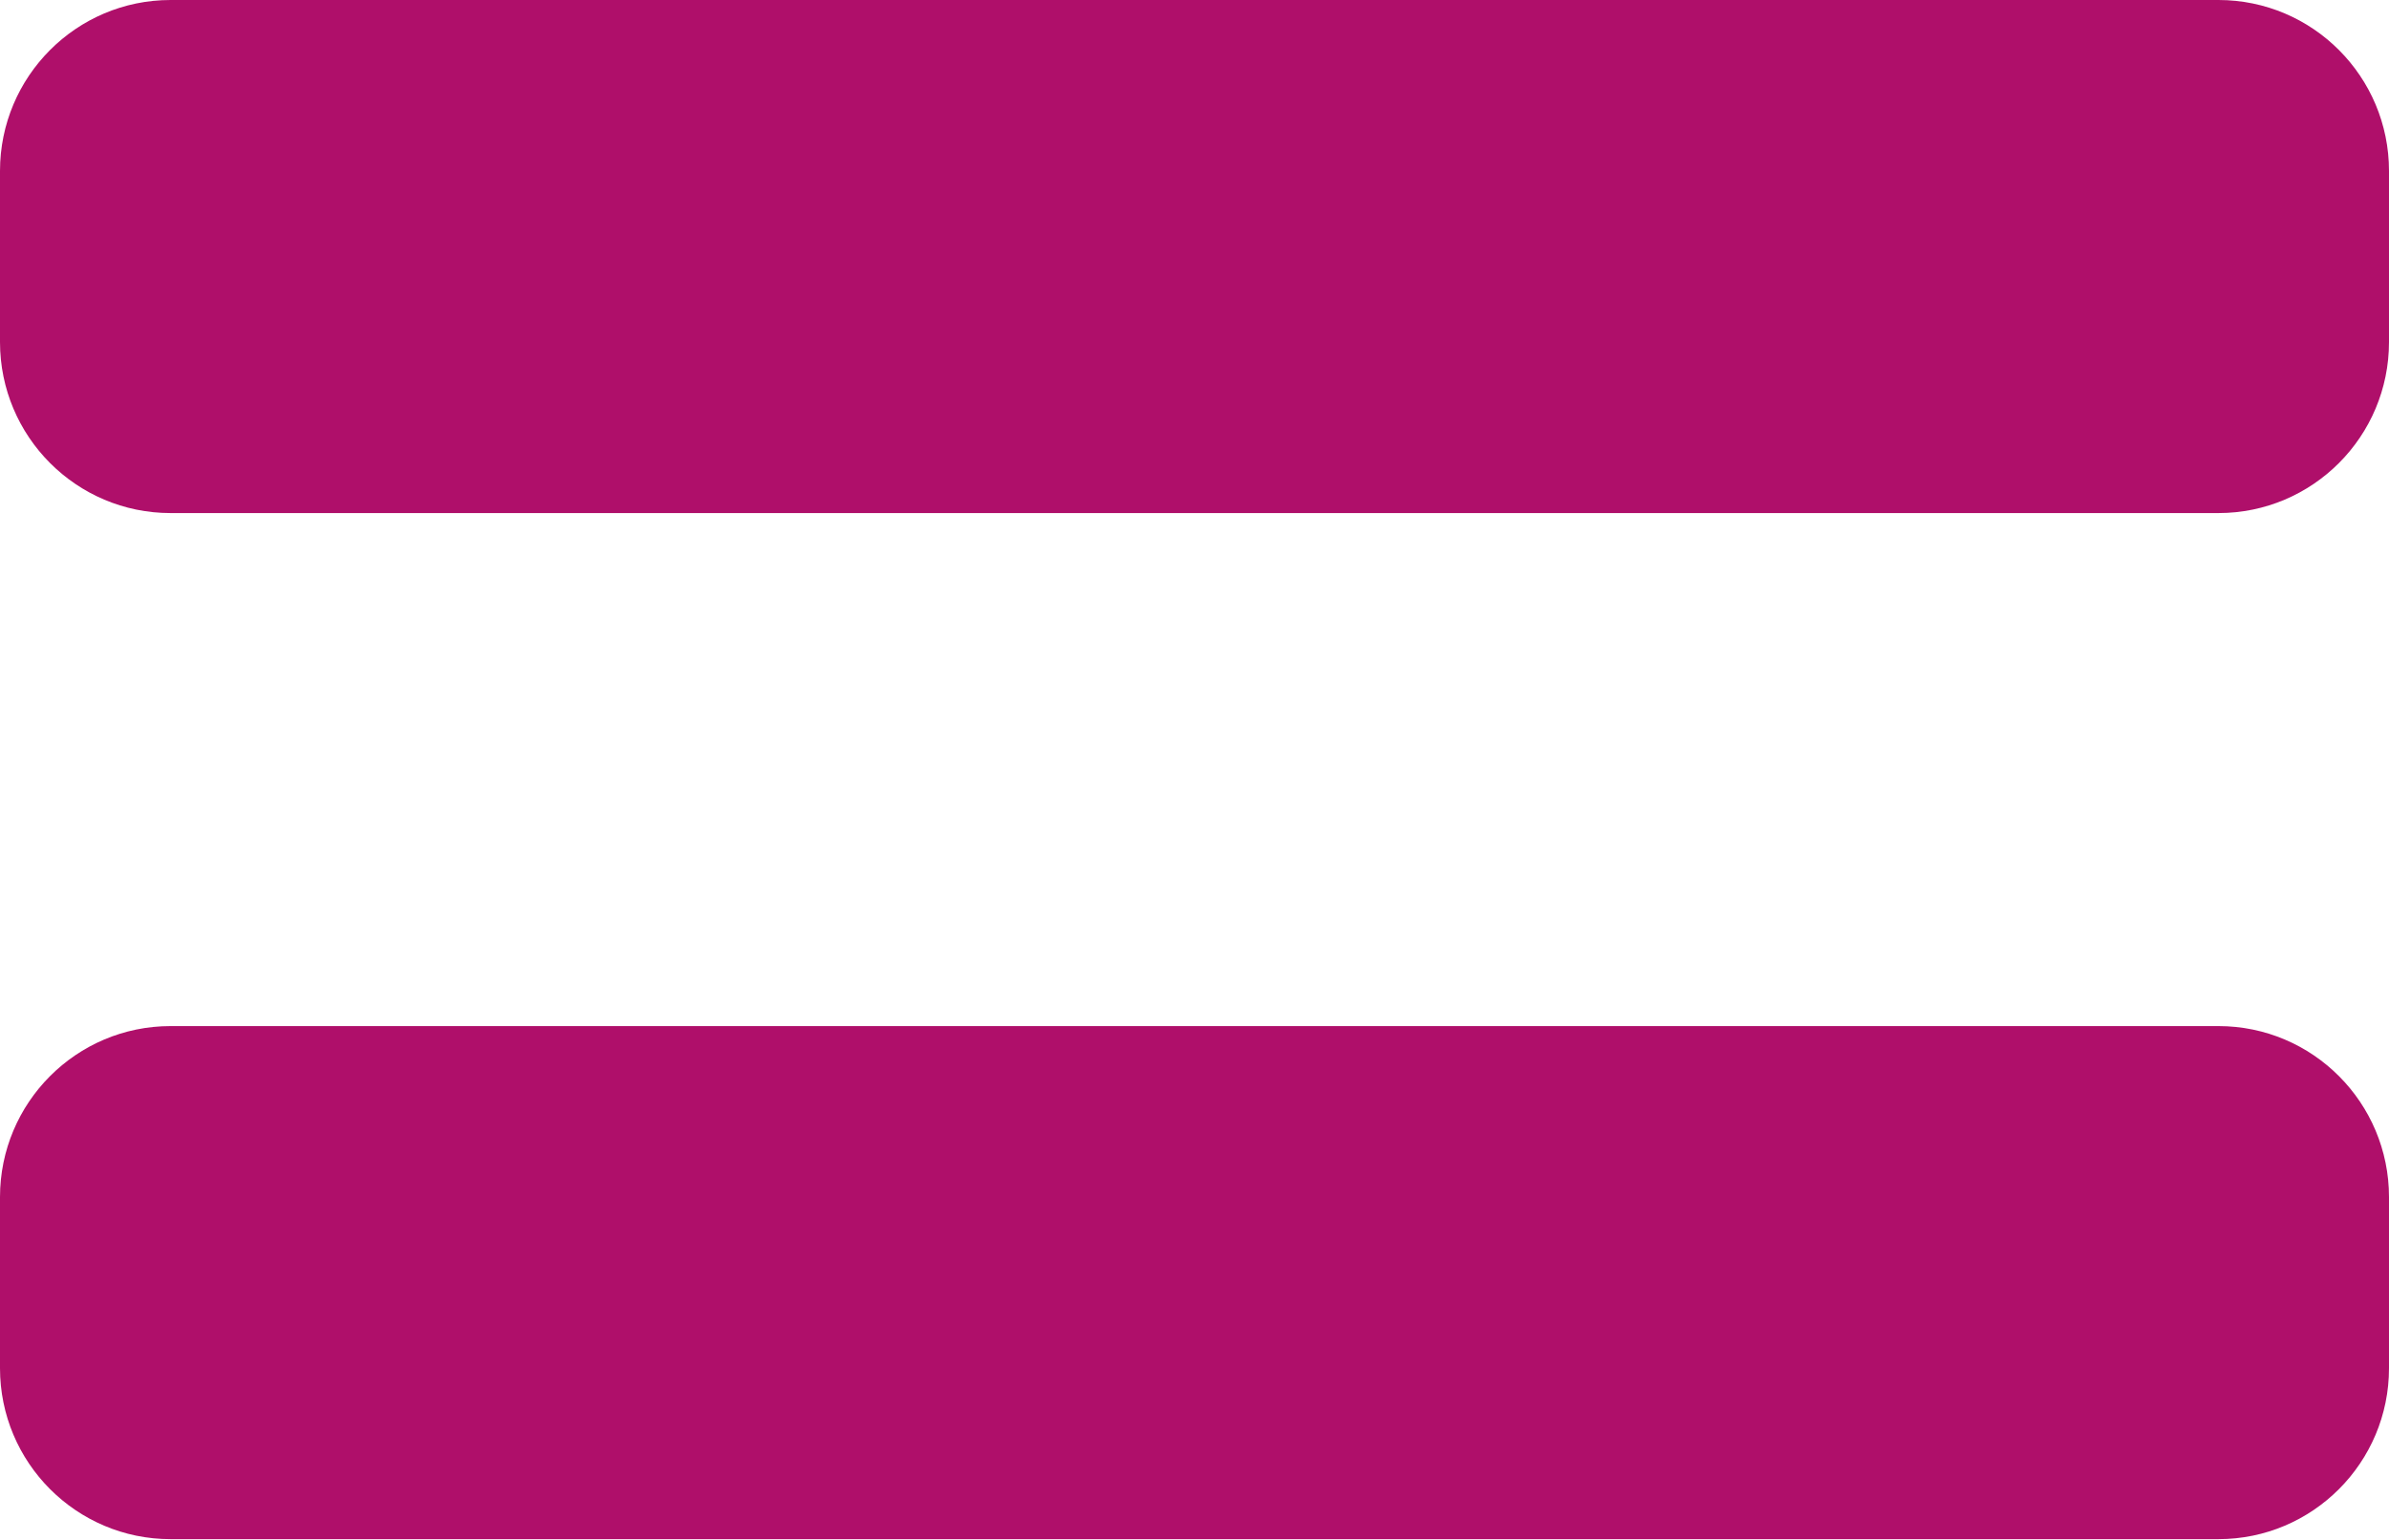
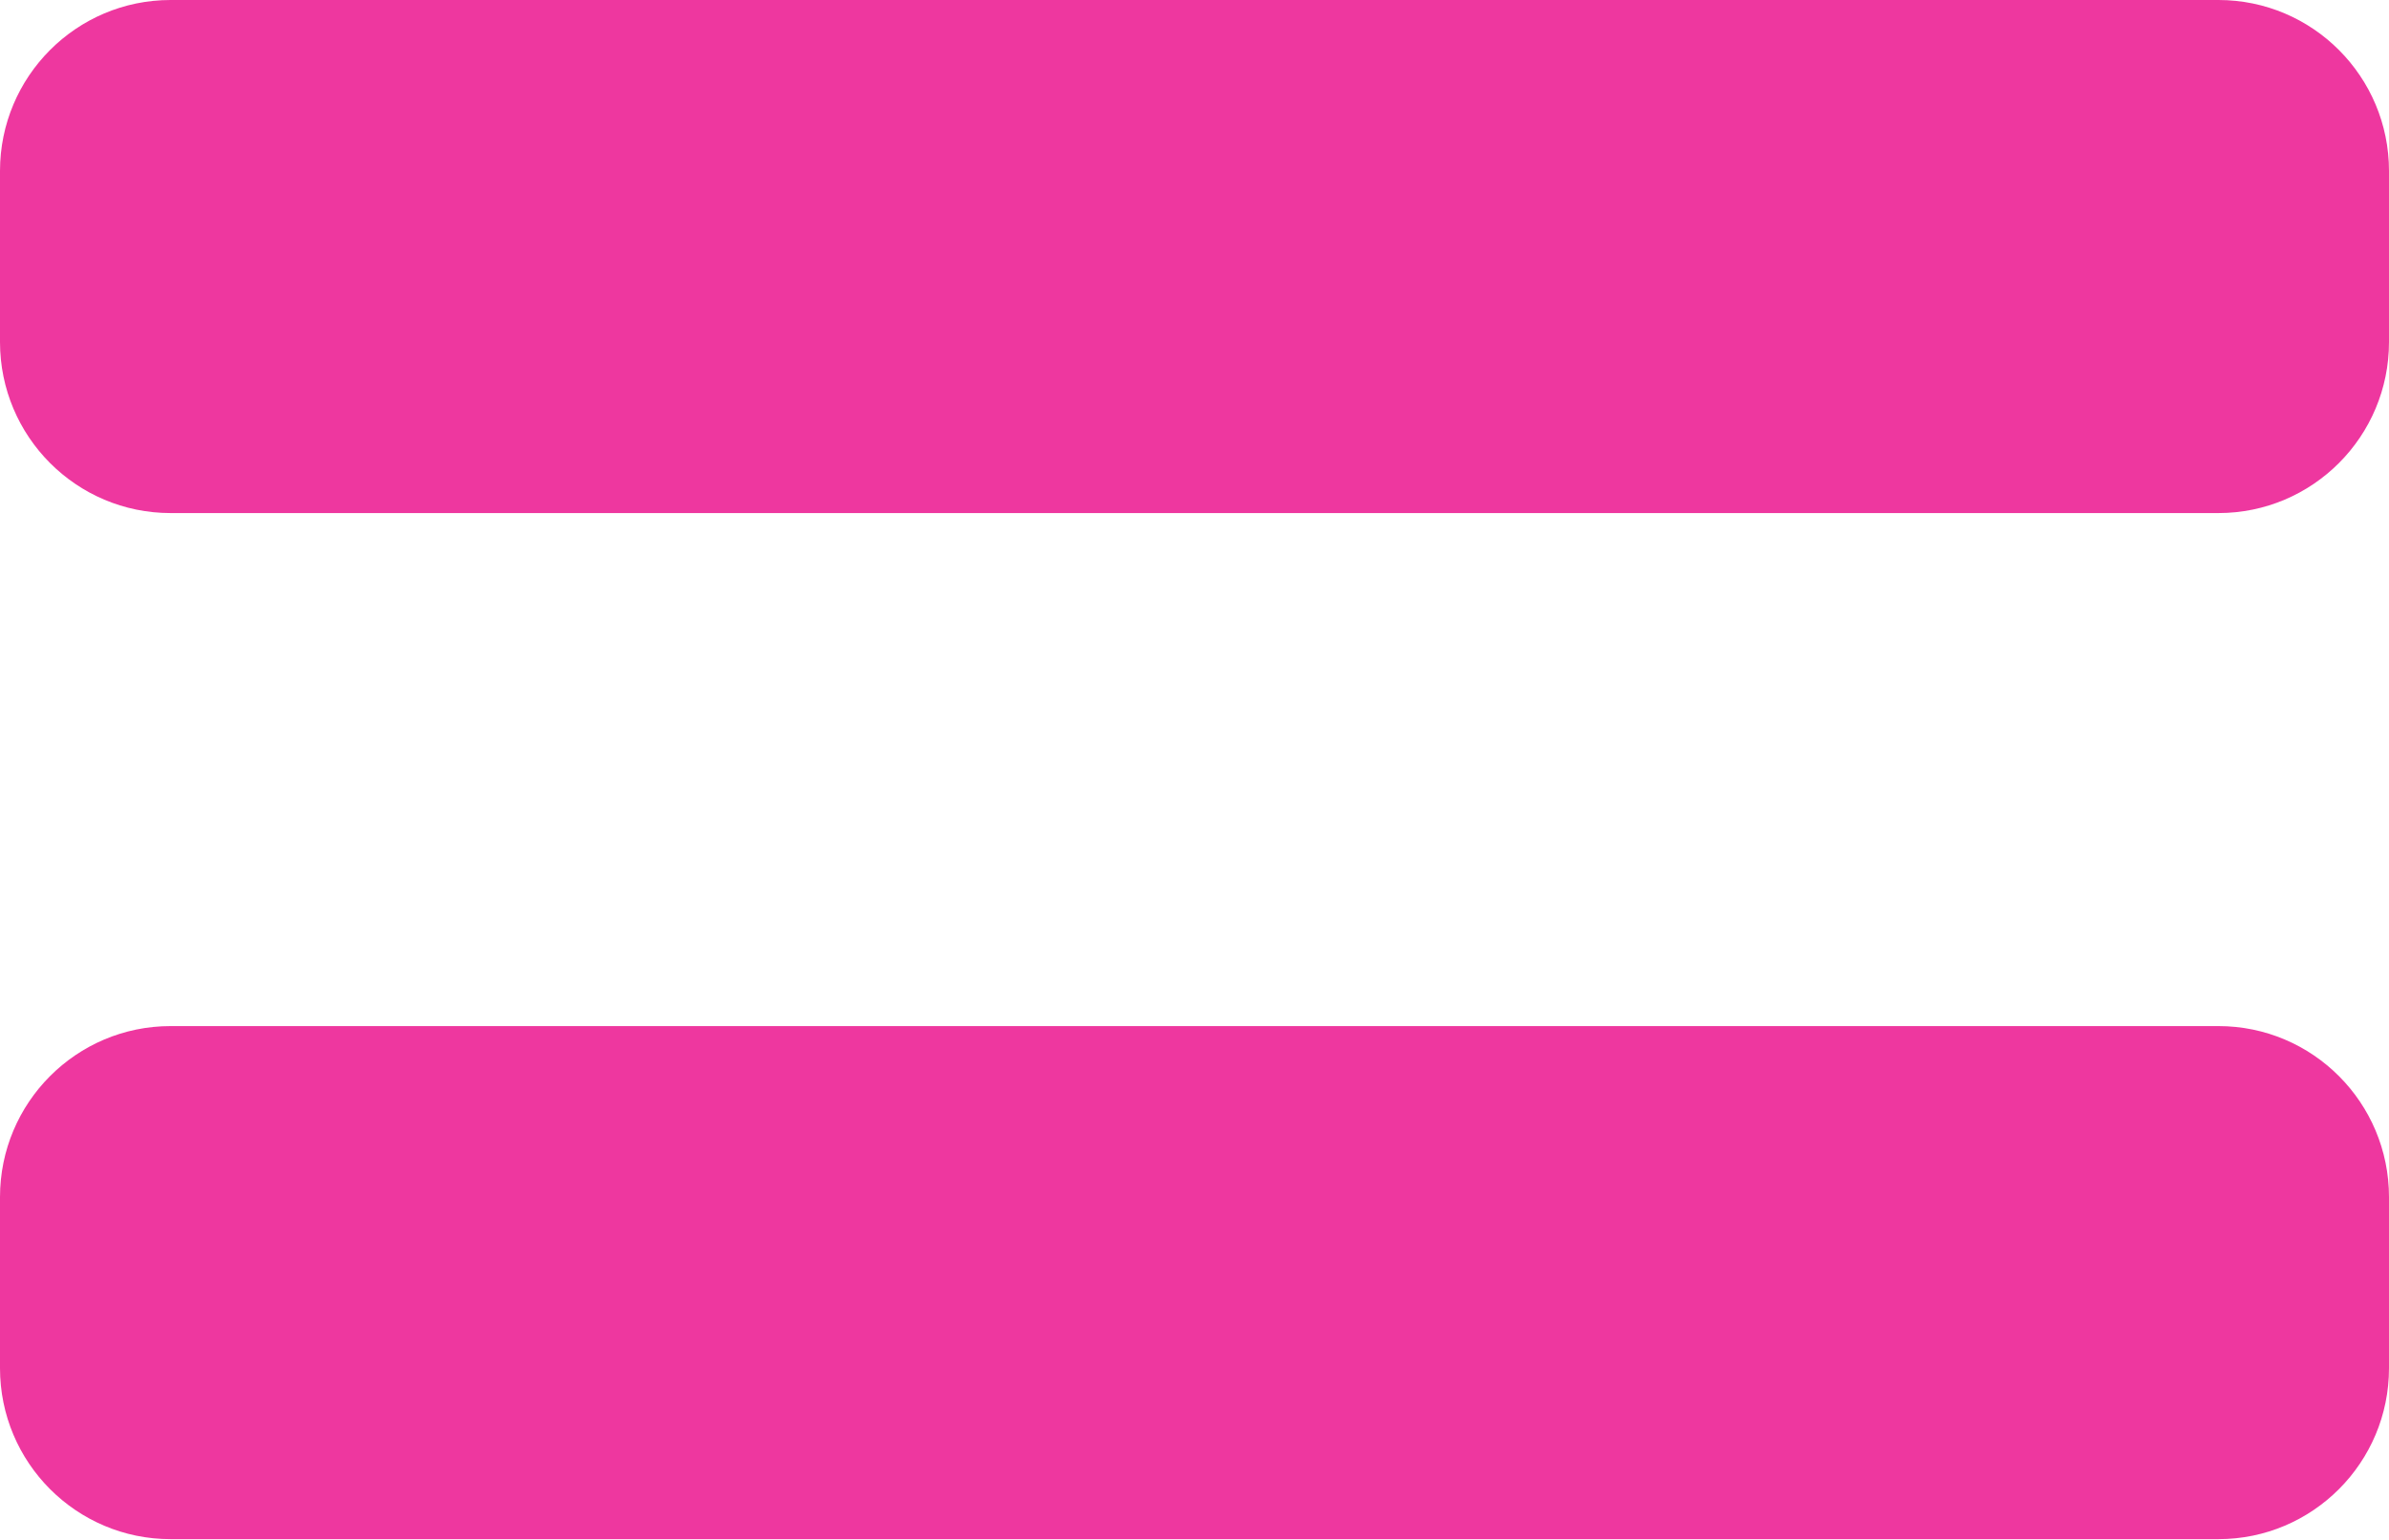
<svg xmlns="http://www.w3.org/2000/svg" width="45" height="29" viewBox="0 0 45 29" fill="none">
-   <path d="M41.786 19.333H3.214C1.439 19.333 0 20.776 0 22.556V25.778C0 27.557 1.439 29 3.214 29H41.786C43.561 29 45 27.557 45 25.778V22.556C45 20.776 43.561 19.333 41.786 19.333ZM41.786 0H3.214C1.439 0 0 1.443 0 3.222V6.444C0 8.224 1.439 9.667 3.214 9.667H41.786C43.561 9.667 45 8.224 45 6.444V3.222C45 1.443 43.561 0 41.786 0Z" fill="#AF0F6A" />
+   <path d="M41.786 19.333H3.214C1.439 19.333 0 20.776 0 22.556V25.778C0 27.557 1.439 29 3.214 29H41.786C43.561 29 45 27.557 45 25.778V22.556C45 20.776 43.561 19.333 41.786 19.333ZM41.786 0H3.214C1.439 0 0 1.443 0 3.222V6.444C0 8.224 1.439 9.667 3.214 9.667H41.786C43.561 9.667 45 8.224 45 6.444V3.222C45 1.443 43.561 0 41.786 0Z" fill="#EE379F" />
</svg>
